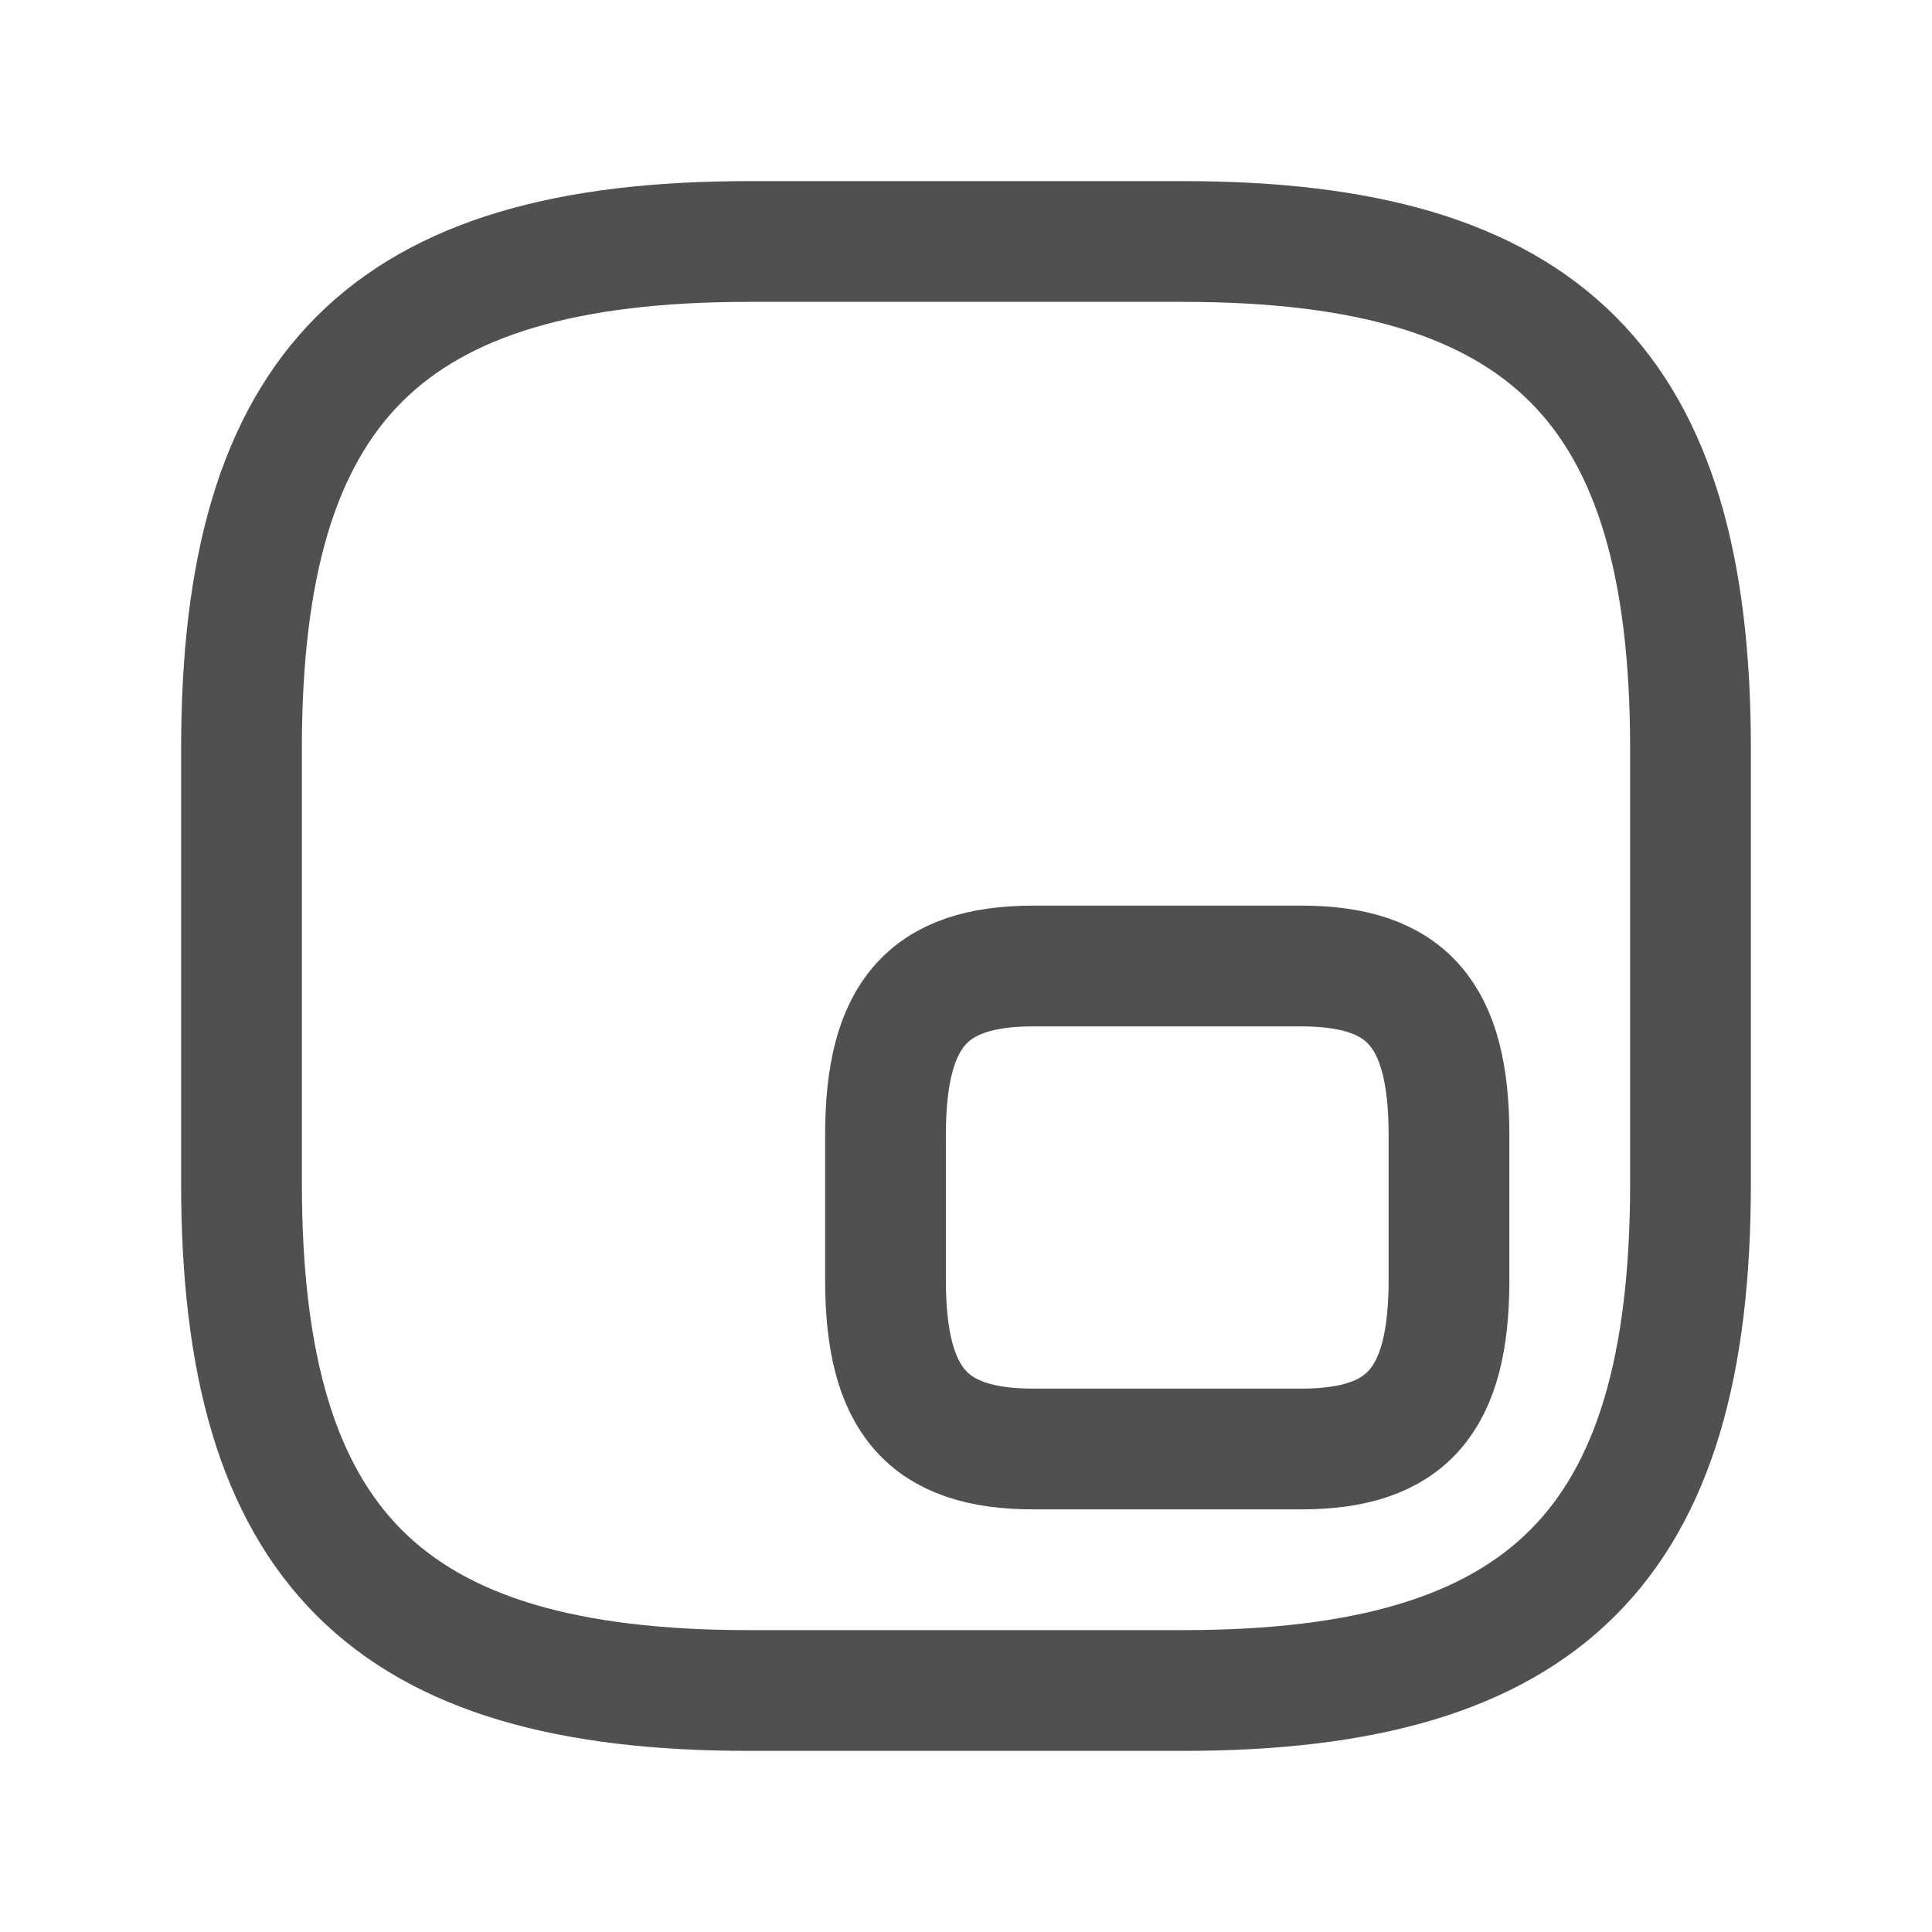
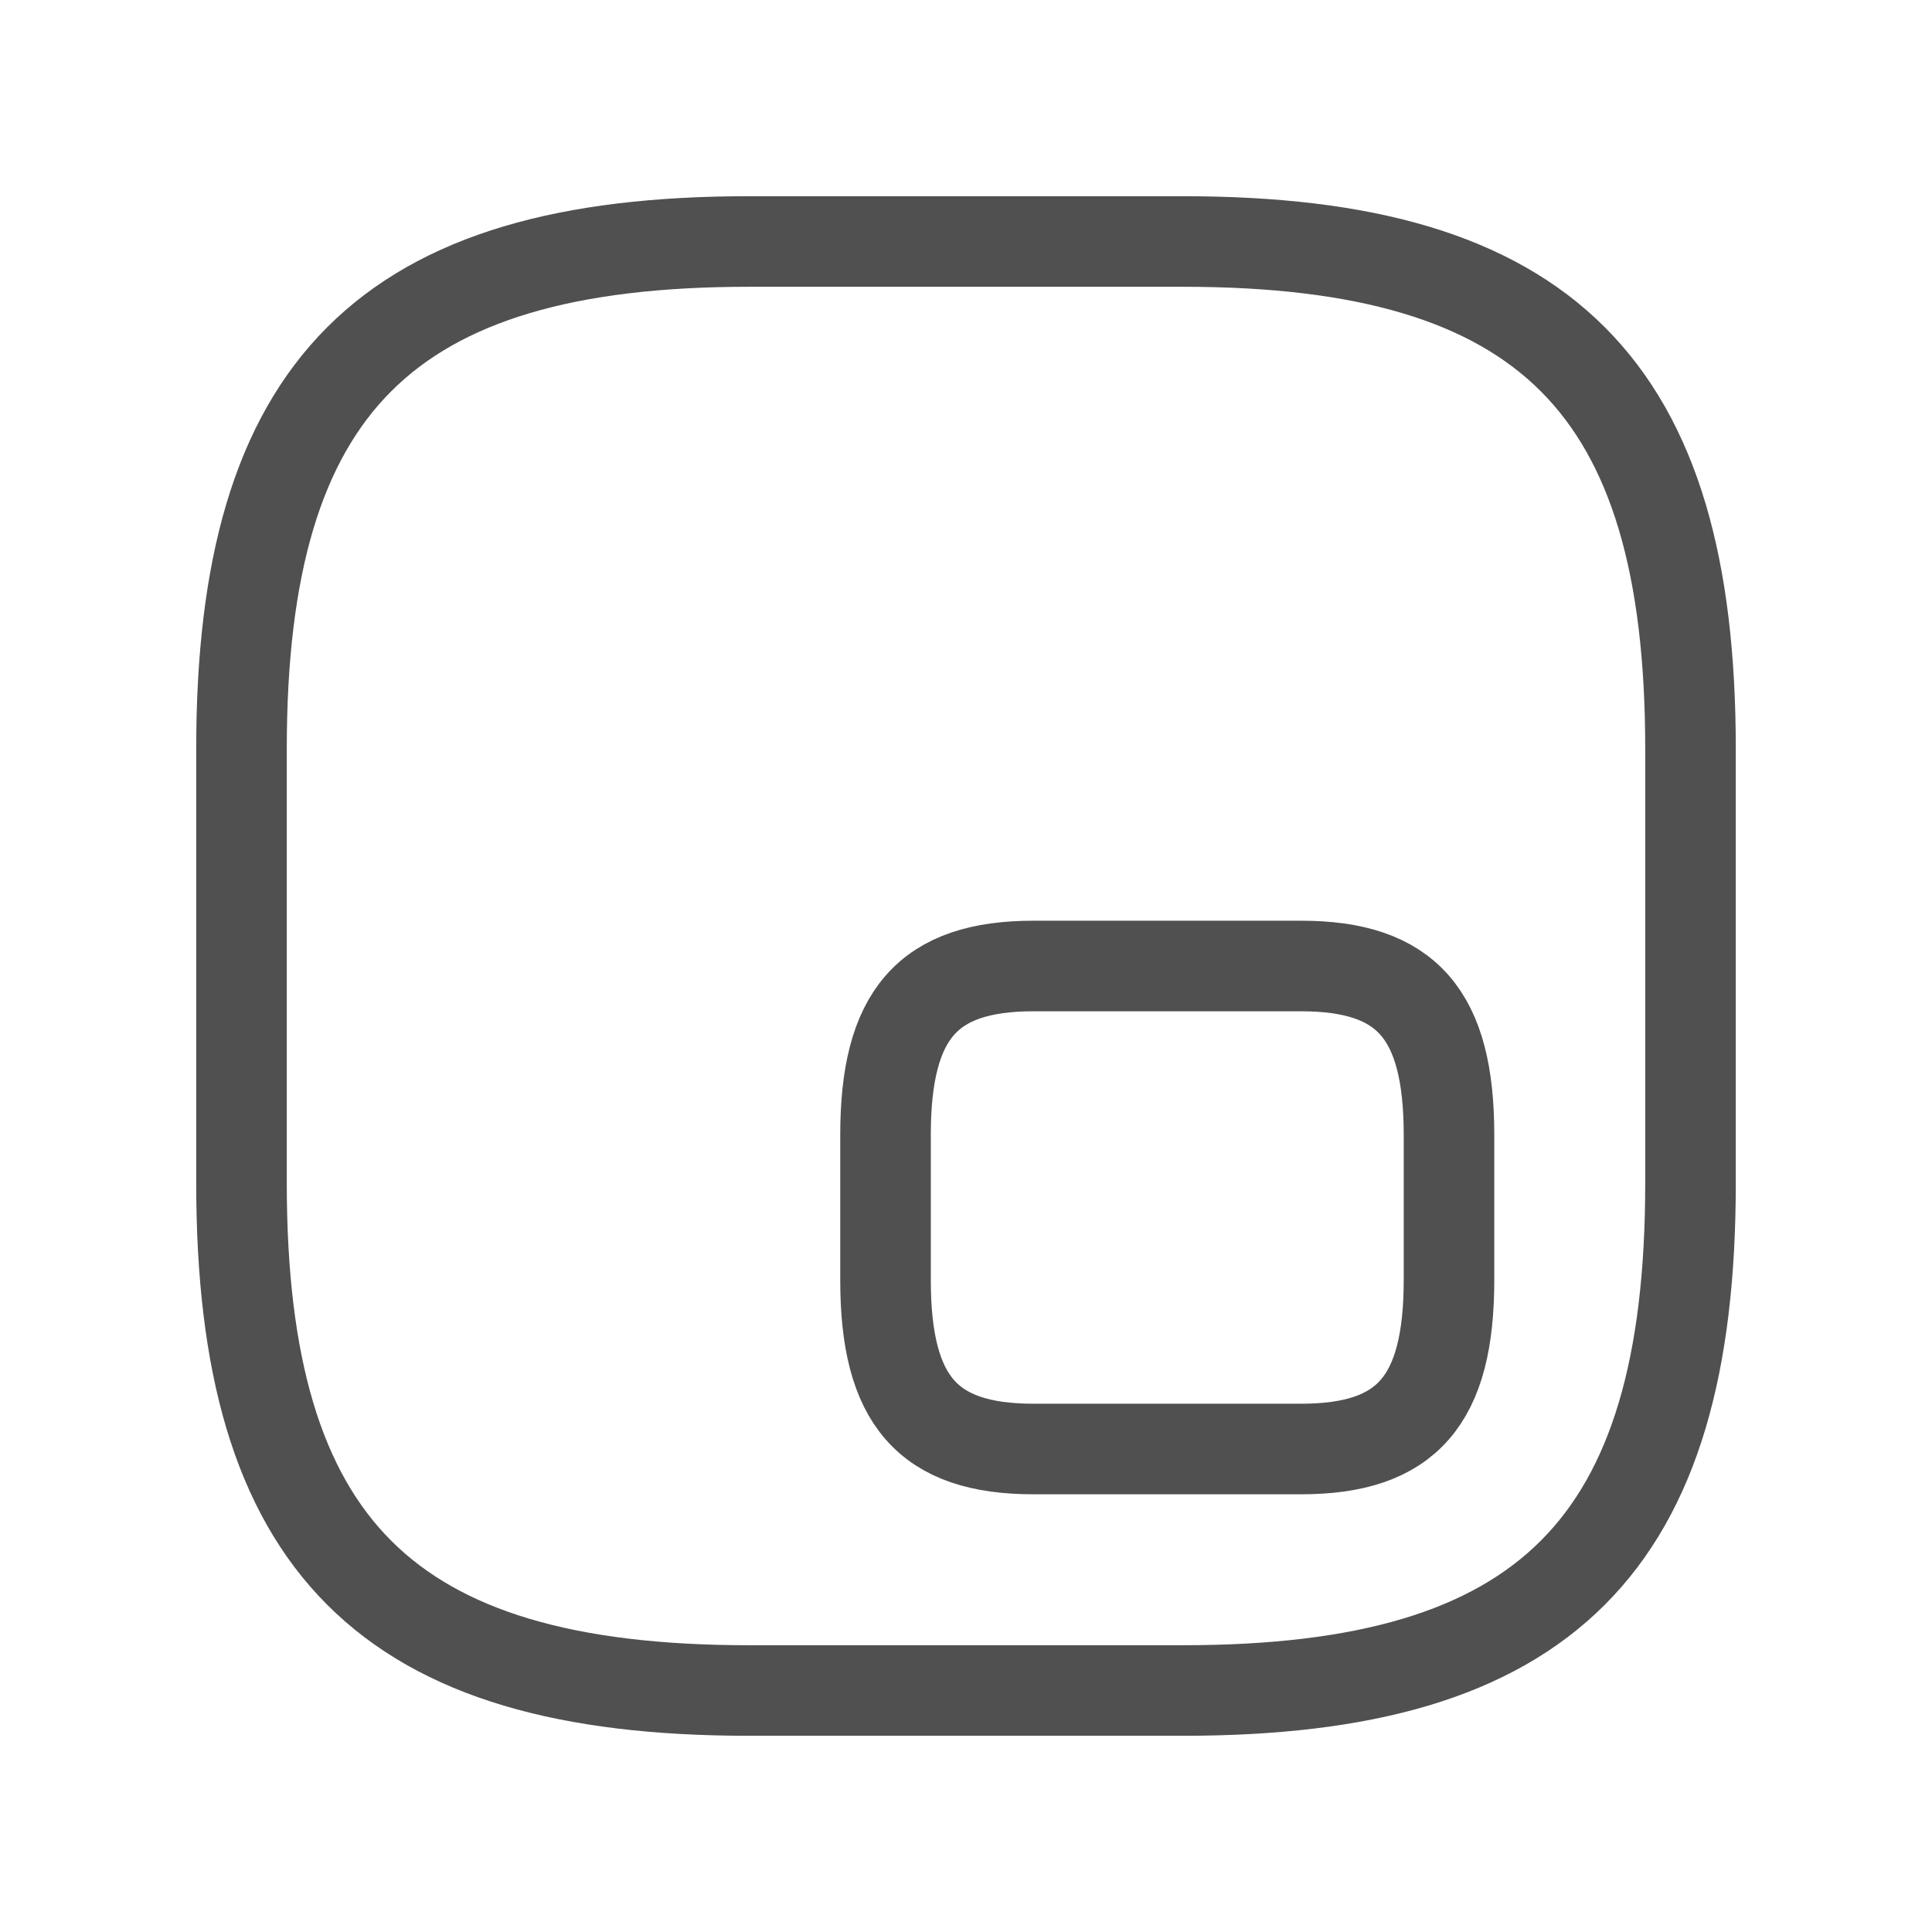
- <svg xmlns="http://www.w3.org/2000/svg" width="24" height="24" viewBox="0 0 24 24" fill="none">
-   <path d="M9.3 21H14.7C19.2 21 21 19.2 21 14.7V9.3C21 4.8 19.2 3 14.7 3H9.3C4.8 3 3 4.8 3 9.3V14.7C3 19.2 4.8 21 9.3 21Z" stroke="#505050" stroke-width="1.5" stroke-linecap="round" stroke-linejoin="round" />
-   <path d="M12.838 18H16.163C17.475 18 18 17.4 18 15.9V14.1C18 12.6 17.475 12 16.163 12H12.838C11.525 12 11 12.6 11 14.1V15.9C11 17.4 11.525 18 12.838 18Z" stroke="#505050" stroke-width="1.5" stroke-linecap="round" stroke-linejoin="round" />
+ <svg xmlns="http://www.w3.org/2000/svg" width="32" height="32" viewBox="0 0 32 32" fill="none">
+   <path d="M12.4 28H19.6C25.6 28 28 25.6 28 19.6V12.4C28 6.4 25.6 4 19.6 4H12.4C6.4 4 4 6.4 4 12.4V19.6C4 25.6 6.4 28 12.4 28Z" stroke="#505050" stroke-width="1.5" stroke-linecap="round" stroke-linejoin="round" />
+   <path d="M17.117 24H21.55C23.3 24 24 23.2 24 21.2V18.8C24 16.8 23.3 16 21.55 16H17.117C15.367 16 14.667 16.8 14.667 18.8V21.2C14.667 23.2 15.367 24 17.117 24Z" stroke="#505050" stroke-width="1.5" stroke-linecap="round" stroke-linejoin="round" />
</svg>
